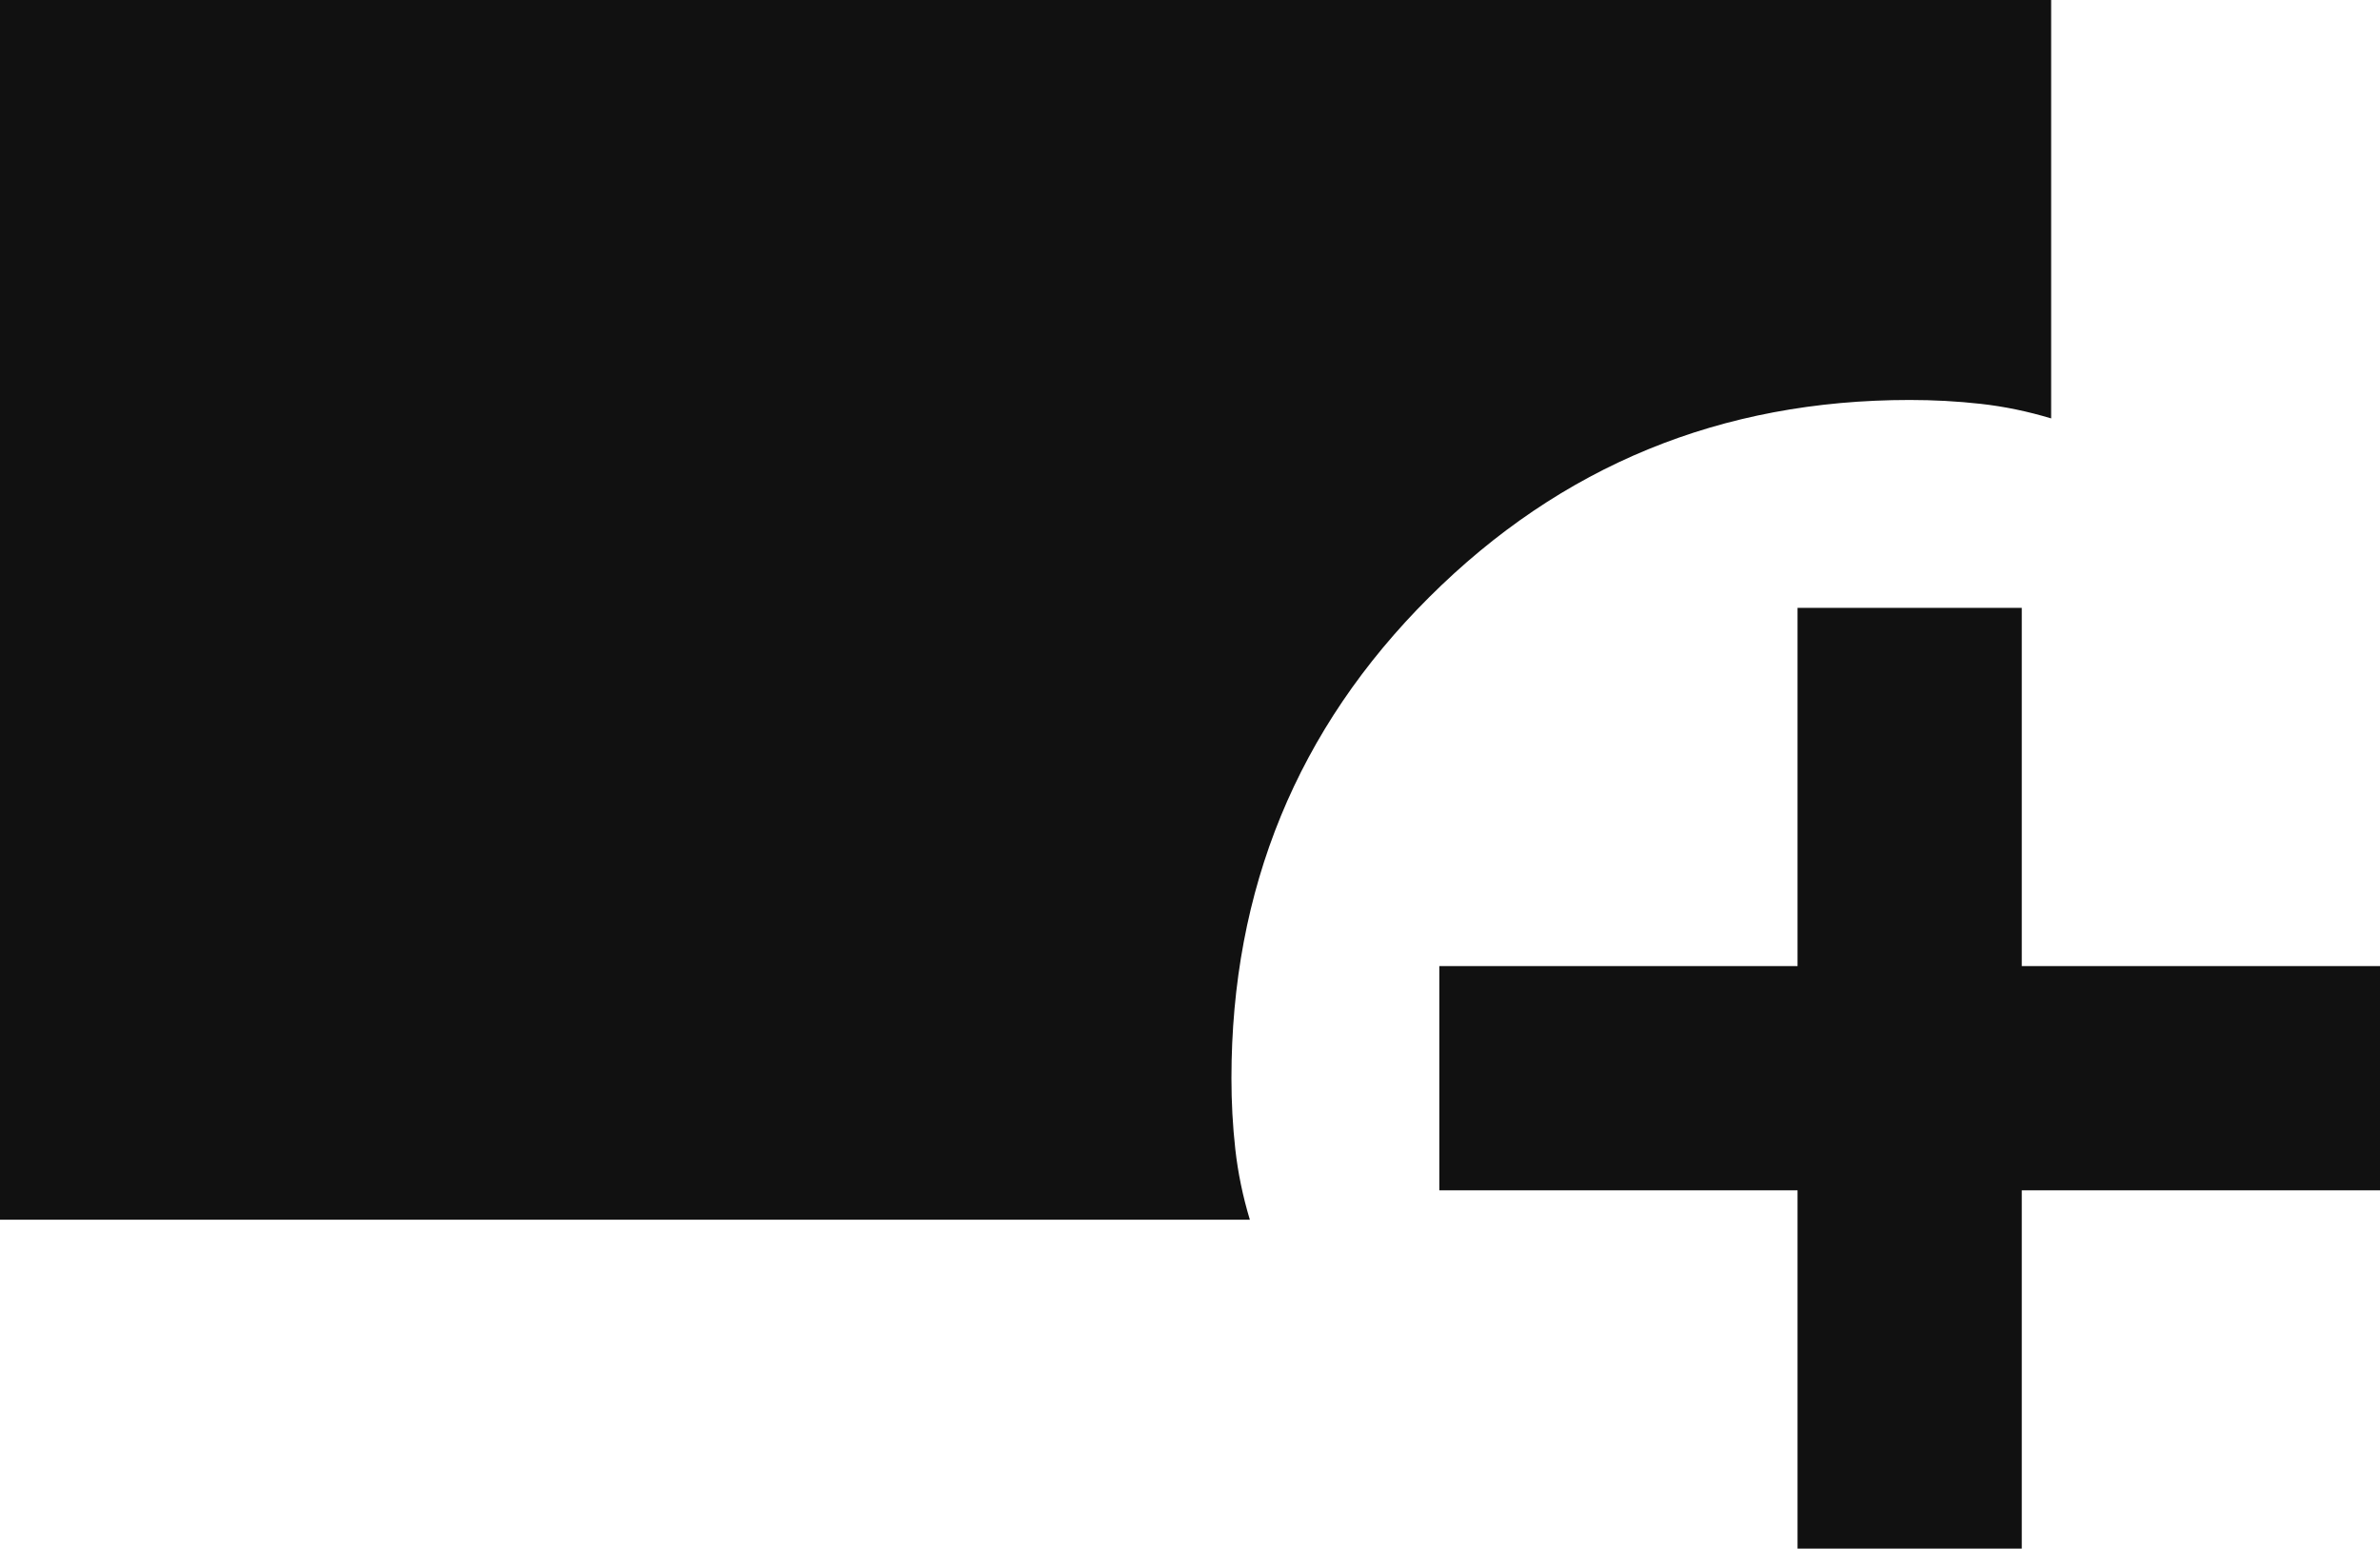
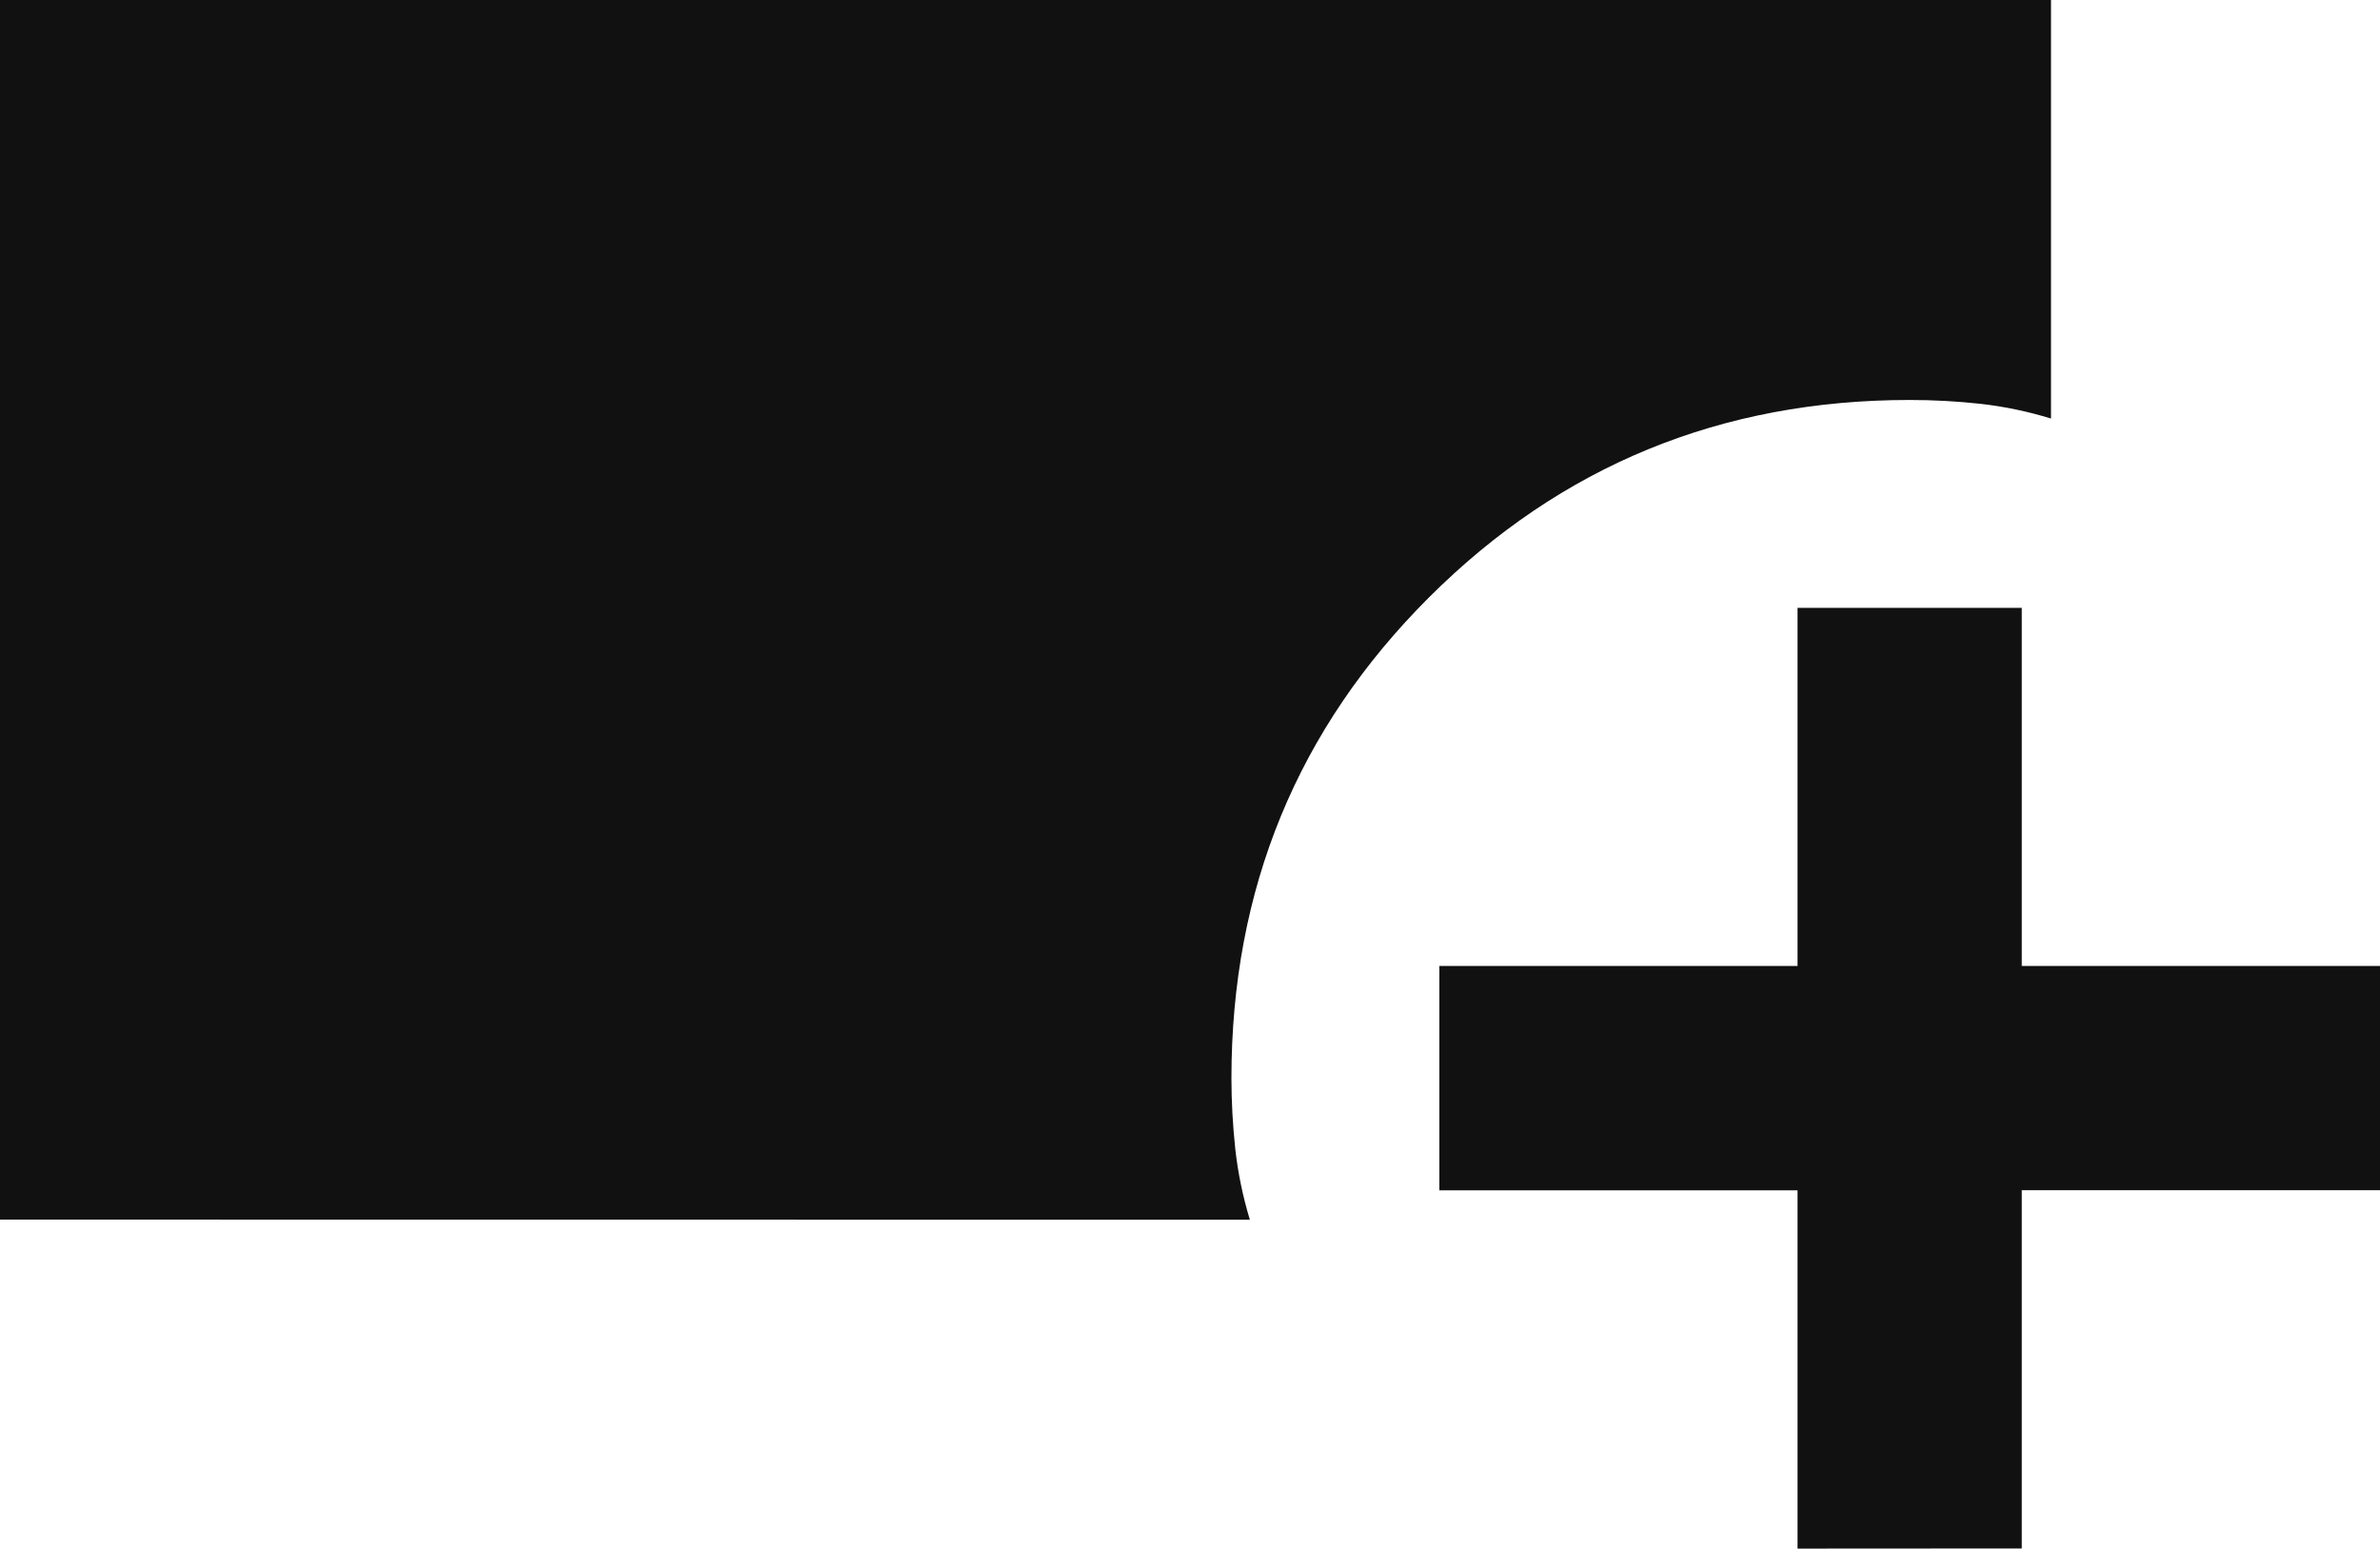
- <svg xmlns="http://www.w3.org/2000/svg" version="1.1" width="17.174" height="11.174" viewBox="0,0,17.174,11.174">
-   <g transform="translate(-231.413,-174.413)">
-     <g fill="#111111" stroke="none" stroke-miterlimit="10">
-       <path d="M231.413,183.214v-8.801h14.801v3.019c-0.169,-0.051 -0.338,-0.086 -0.508,-0.105c-0.17,-0.019 -0.341,-0.028 -0.513,-0.028c-1.359,0 -2.515,0.474 -3.467,1.423c-0.952,0.949 -1.427,2.106 -1.427,3.471c0,0.172 0.009,0.343 0.028,0.513c0.019,0.17 0.054,0.339 0.105,0.508zM244.384,185.587v-2.585h-2.585v-1.618h2.585v-2.585h1.618v2.585h2.585v1.618h-2.585v2.585z" />
-     </g>
-   </g>
+ <svg xmlns="http://www.w3.org/2000/svg" width="17.174" height="11.174">
+   <path d="M0 8.8V0h14.8v3.02a2.788 2.788 0 0 0-.507-.106 4.677 4.677 0 0 0-.513-.028c-1.36 0-2.515.474-3.467 1.423-.951.949-1.427 2.106-1.427 3.471 0 .172.01.343.028.513.019.17.054.34.105.508zm12.971 2.374V8.589h-2.585V6.97h2.585V4.386h1.618V6.97h2.585v1.618h-2.585v2.585z" fill="#111" stroke-miterlimit="10" />
</svg>
